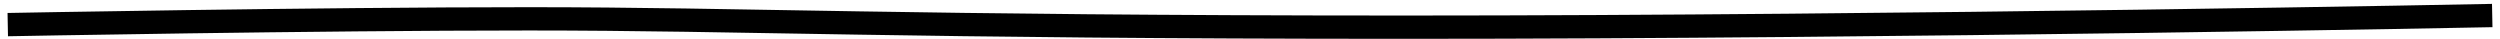
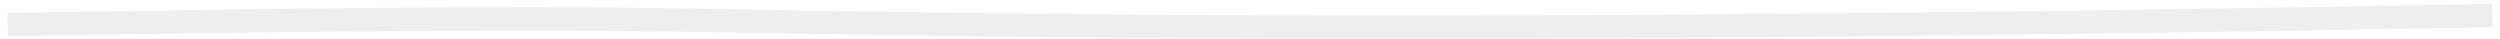
<svg xmlns="http://www.w3.org/2000/svg" width="322" height="5" viewBox="0 0 322 5" preserveAspectRatio="none">
-   <path d="M1 3.17s39.369-.744 67.102-.744c27.732 0 48.063 1.075 112.934 1.075C245.907 3.5 321 2 321 2" stroke="#000" stroke-width="3" vector-effect="non-scaling-stroke" />
+   <path d="M1 3.17s39.369-.744 67.102-.744c27.732 0 48.063 1.075 112.934 1.075C245.907 3.5 321 2 321 2" stroke="#eee" stroke-width="3" vector-effect="non-scaling-stroke" />
</svg>
